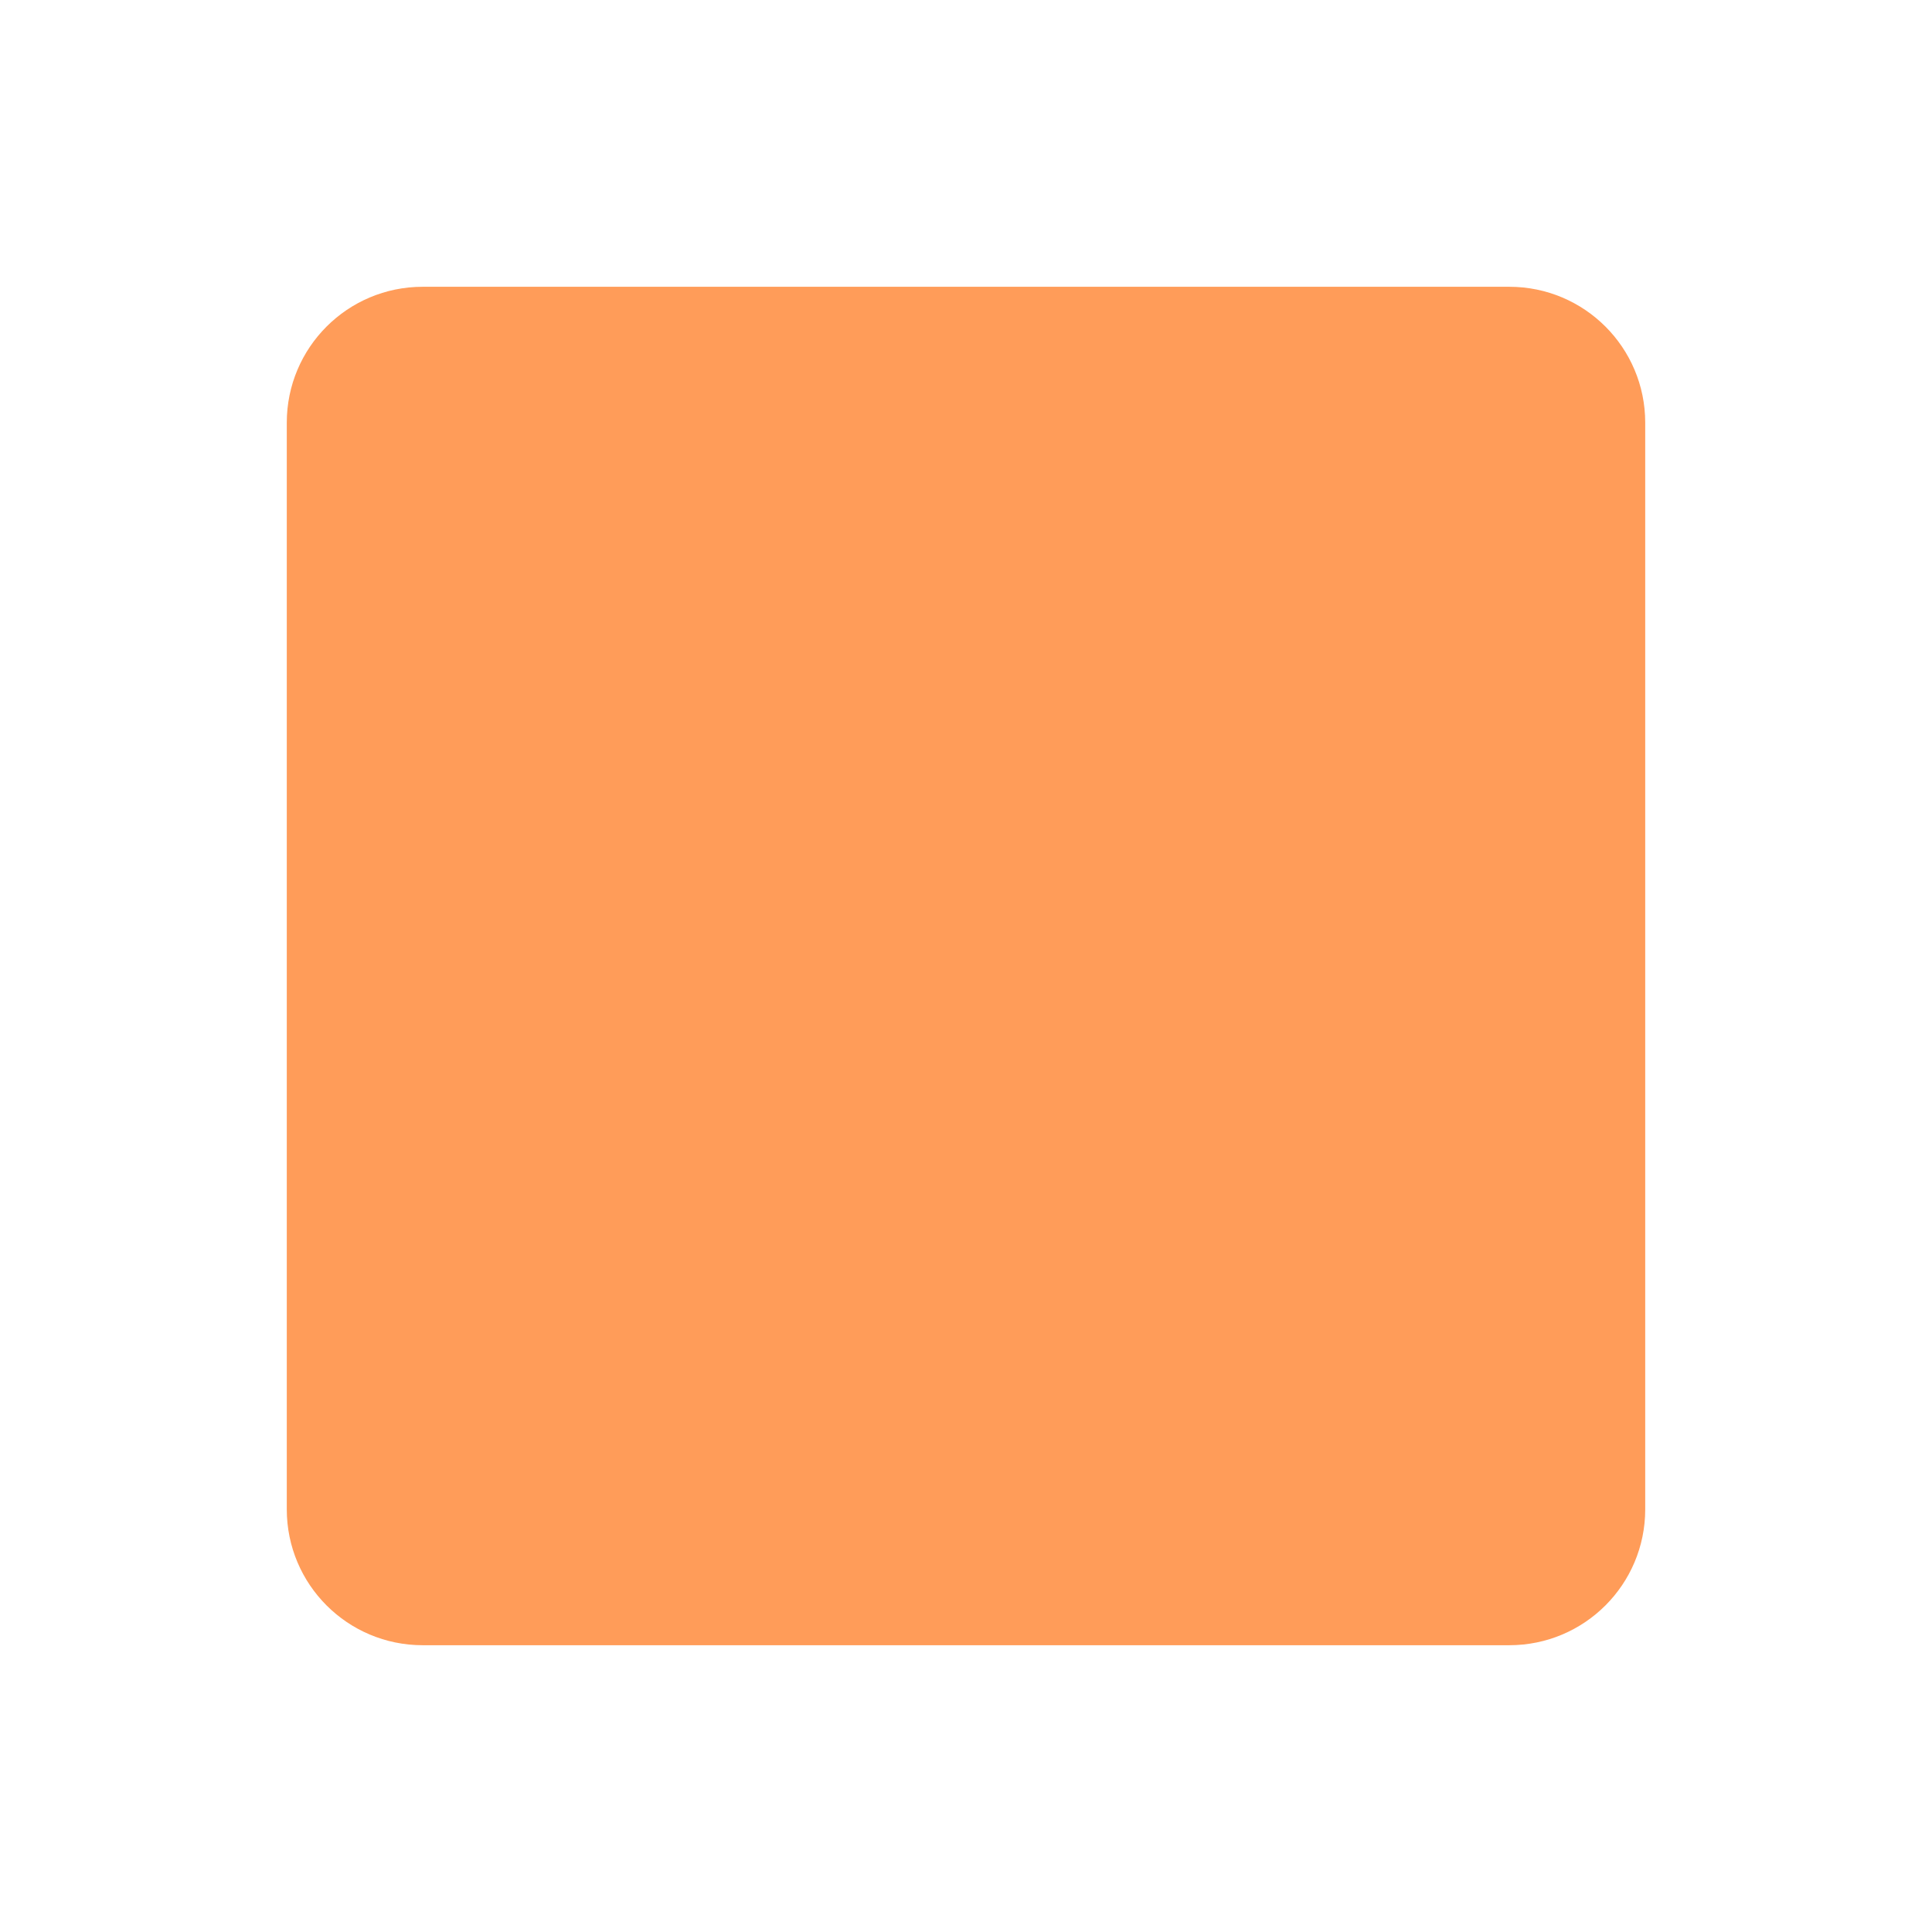
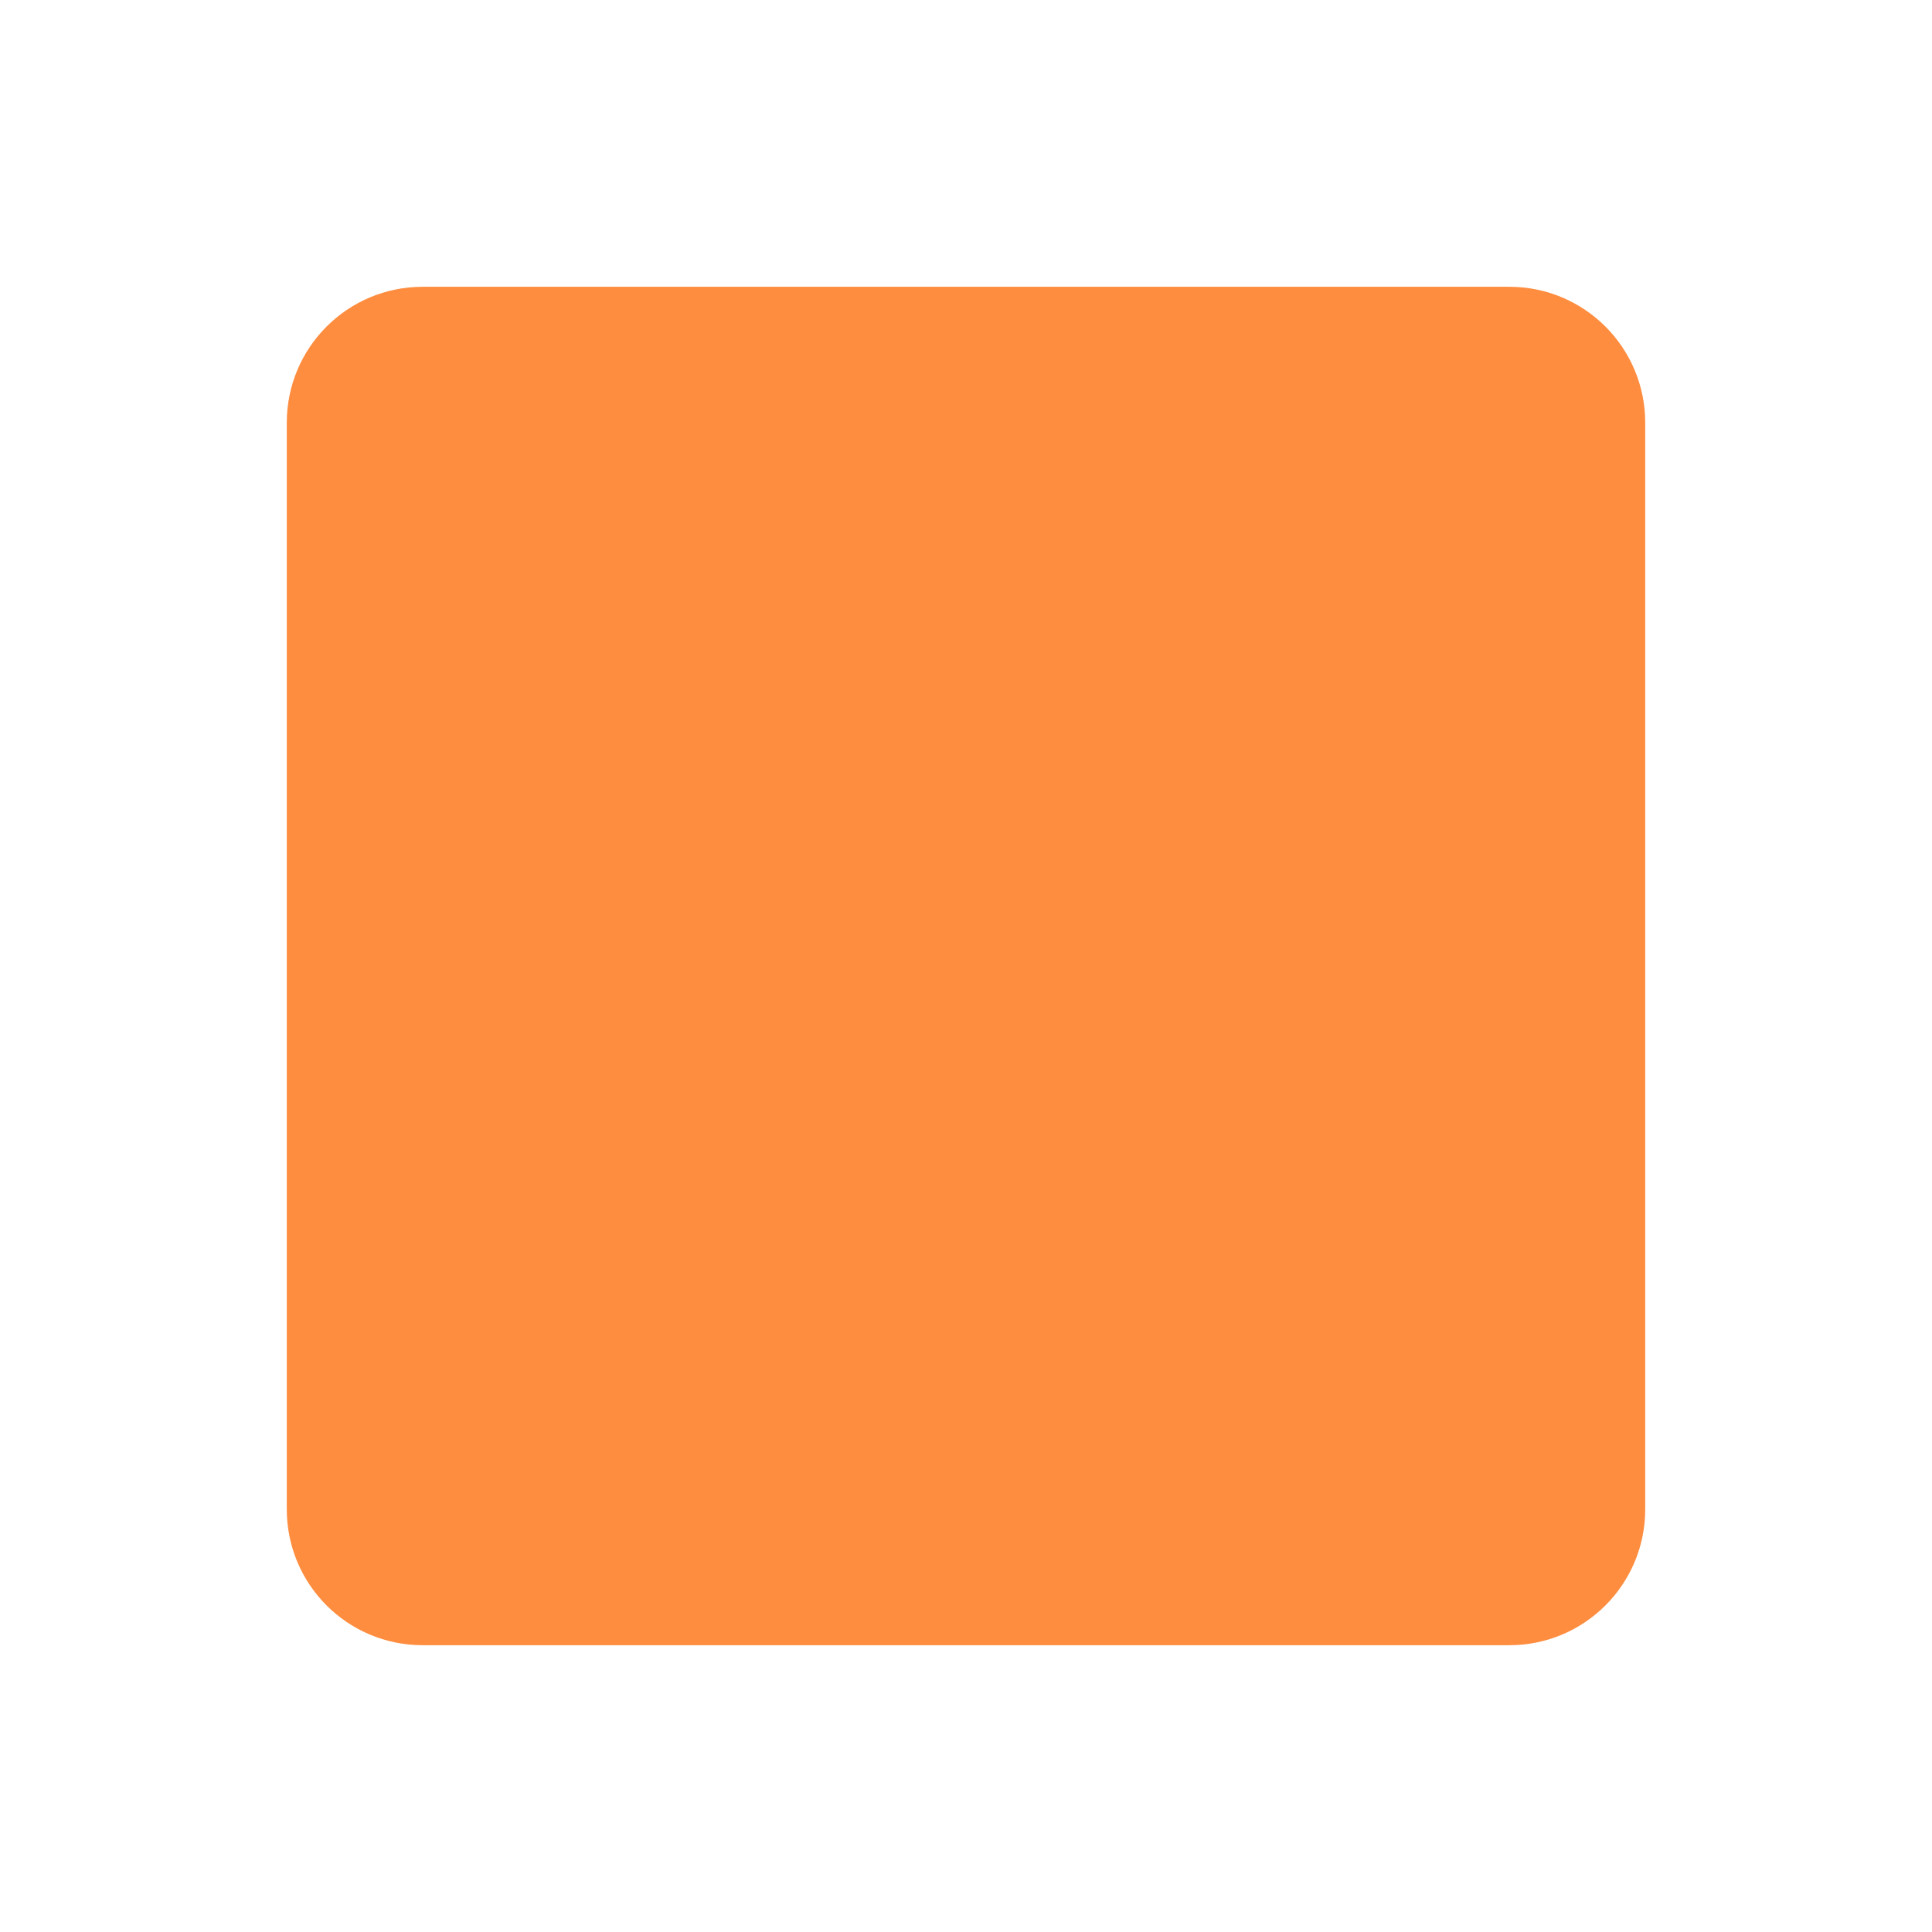
<svg xmlns="http://www.w3.org/2000/svg" width="128" height="128" viewBox="0 0 128 128" fill="none">
-   <rect x="21.5" y="21.5" width="85" height="85" rx="6.5" fill="#FF9C59" stroke="#FF9C59" stroke-width="5" />
+   <rect x="21.5" y="21.5" width="85" height="85" rx="6.5" fill="#FF8D3F" stroke="#FF8D3F" stroke-width="5" />
</svg>
